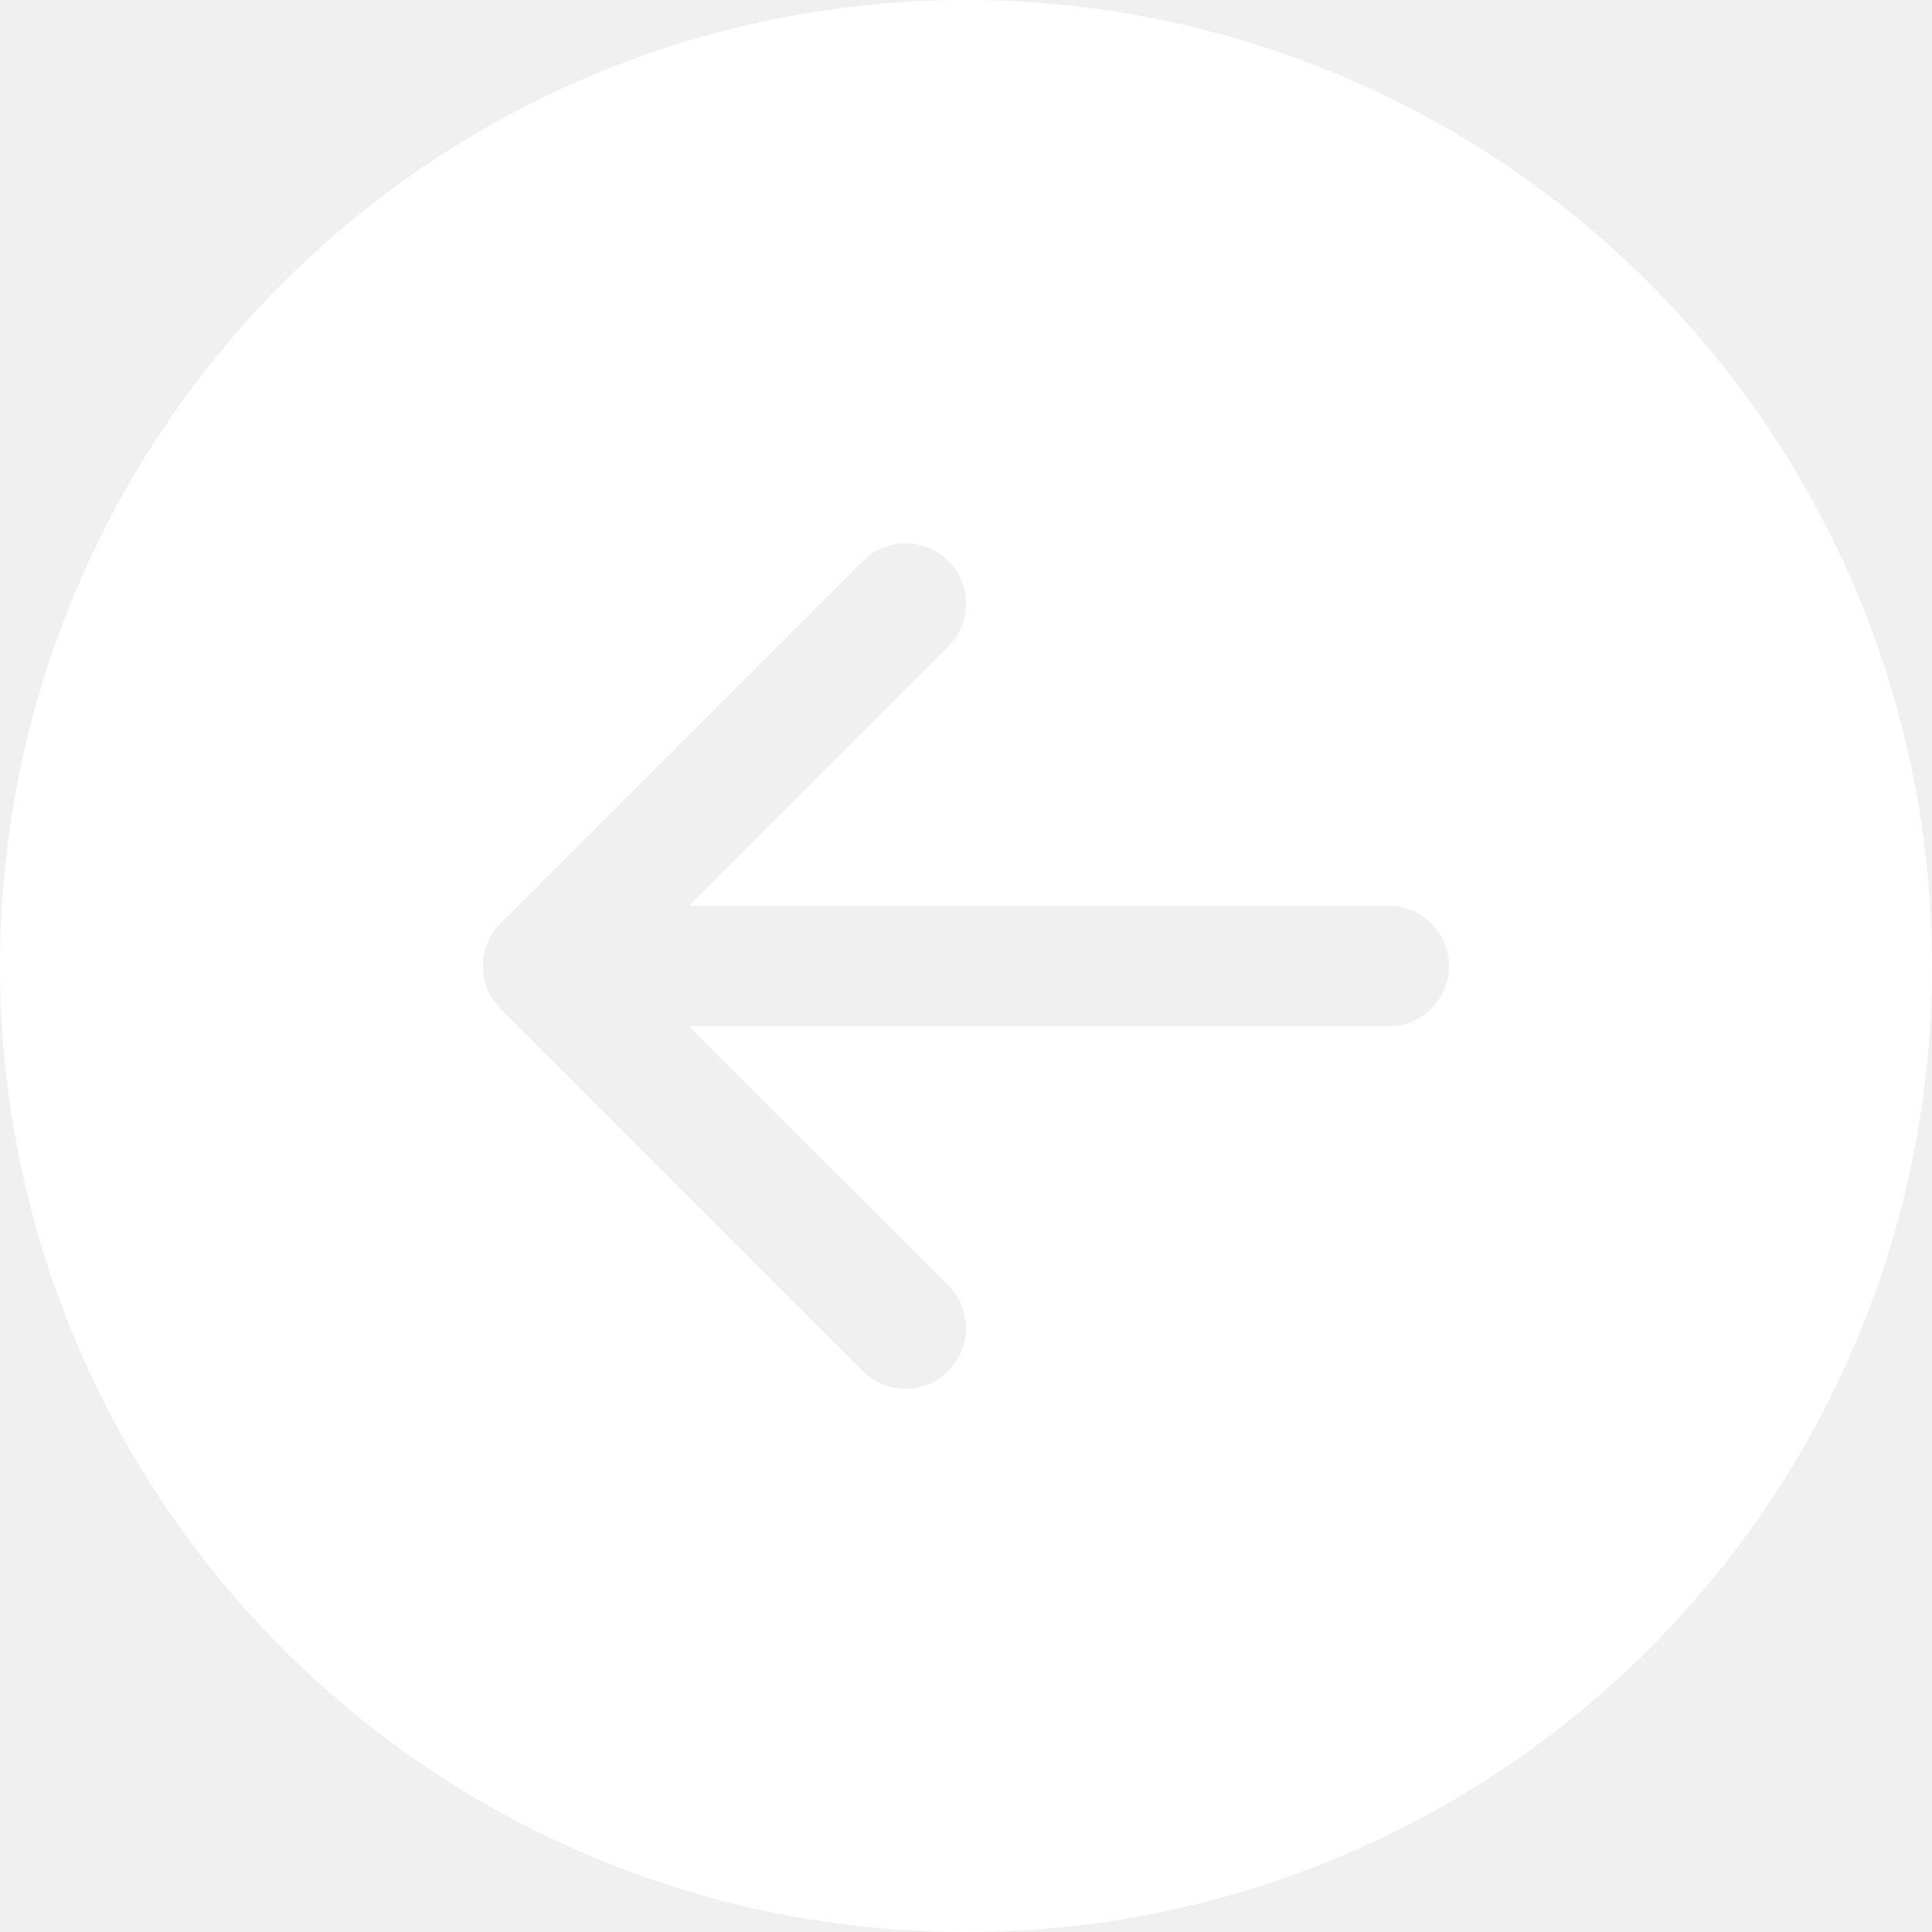
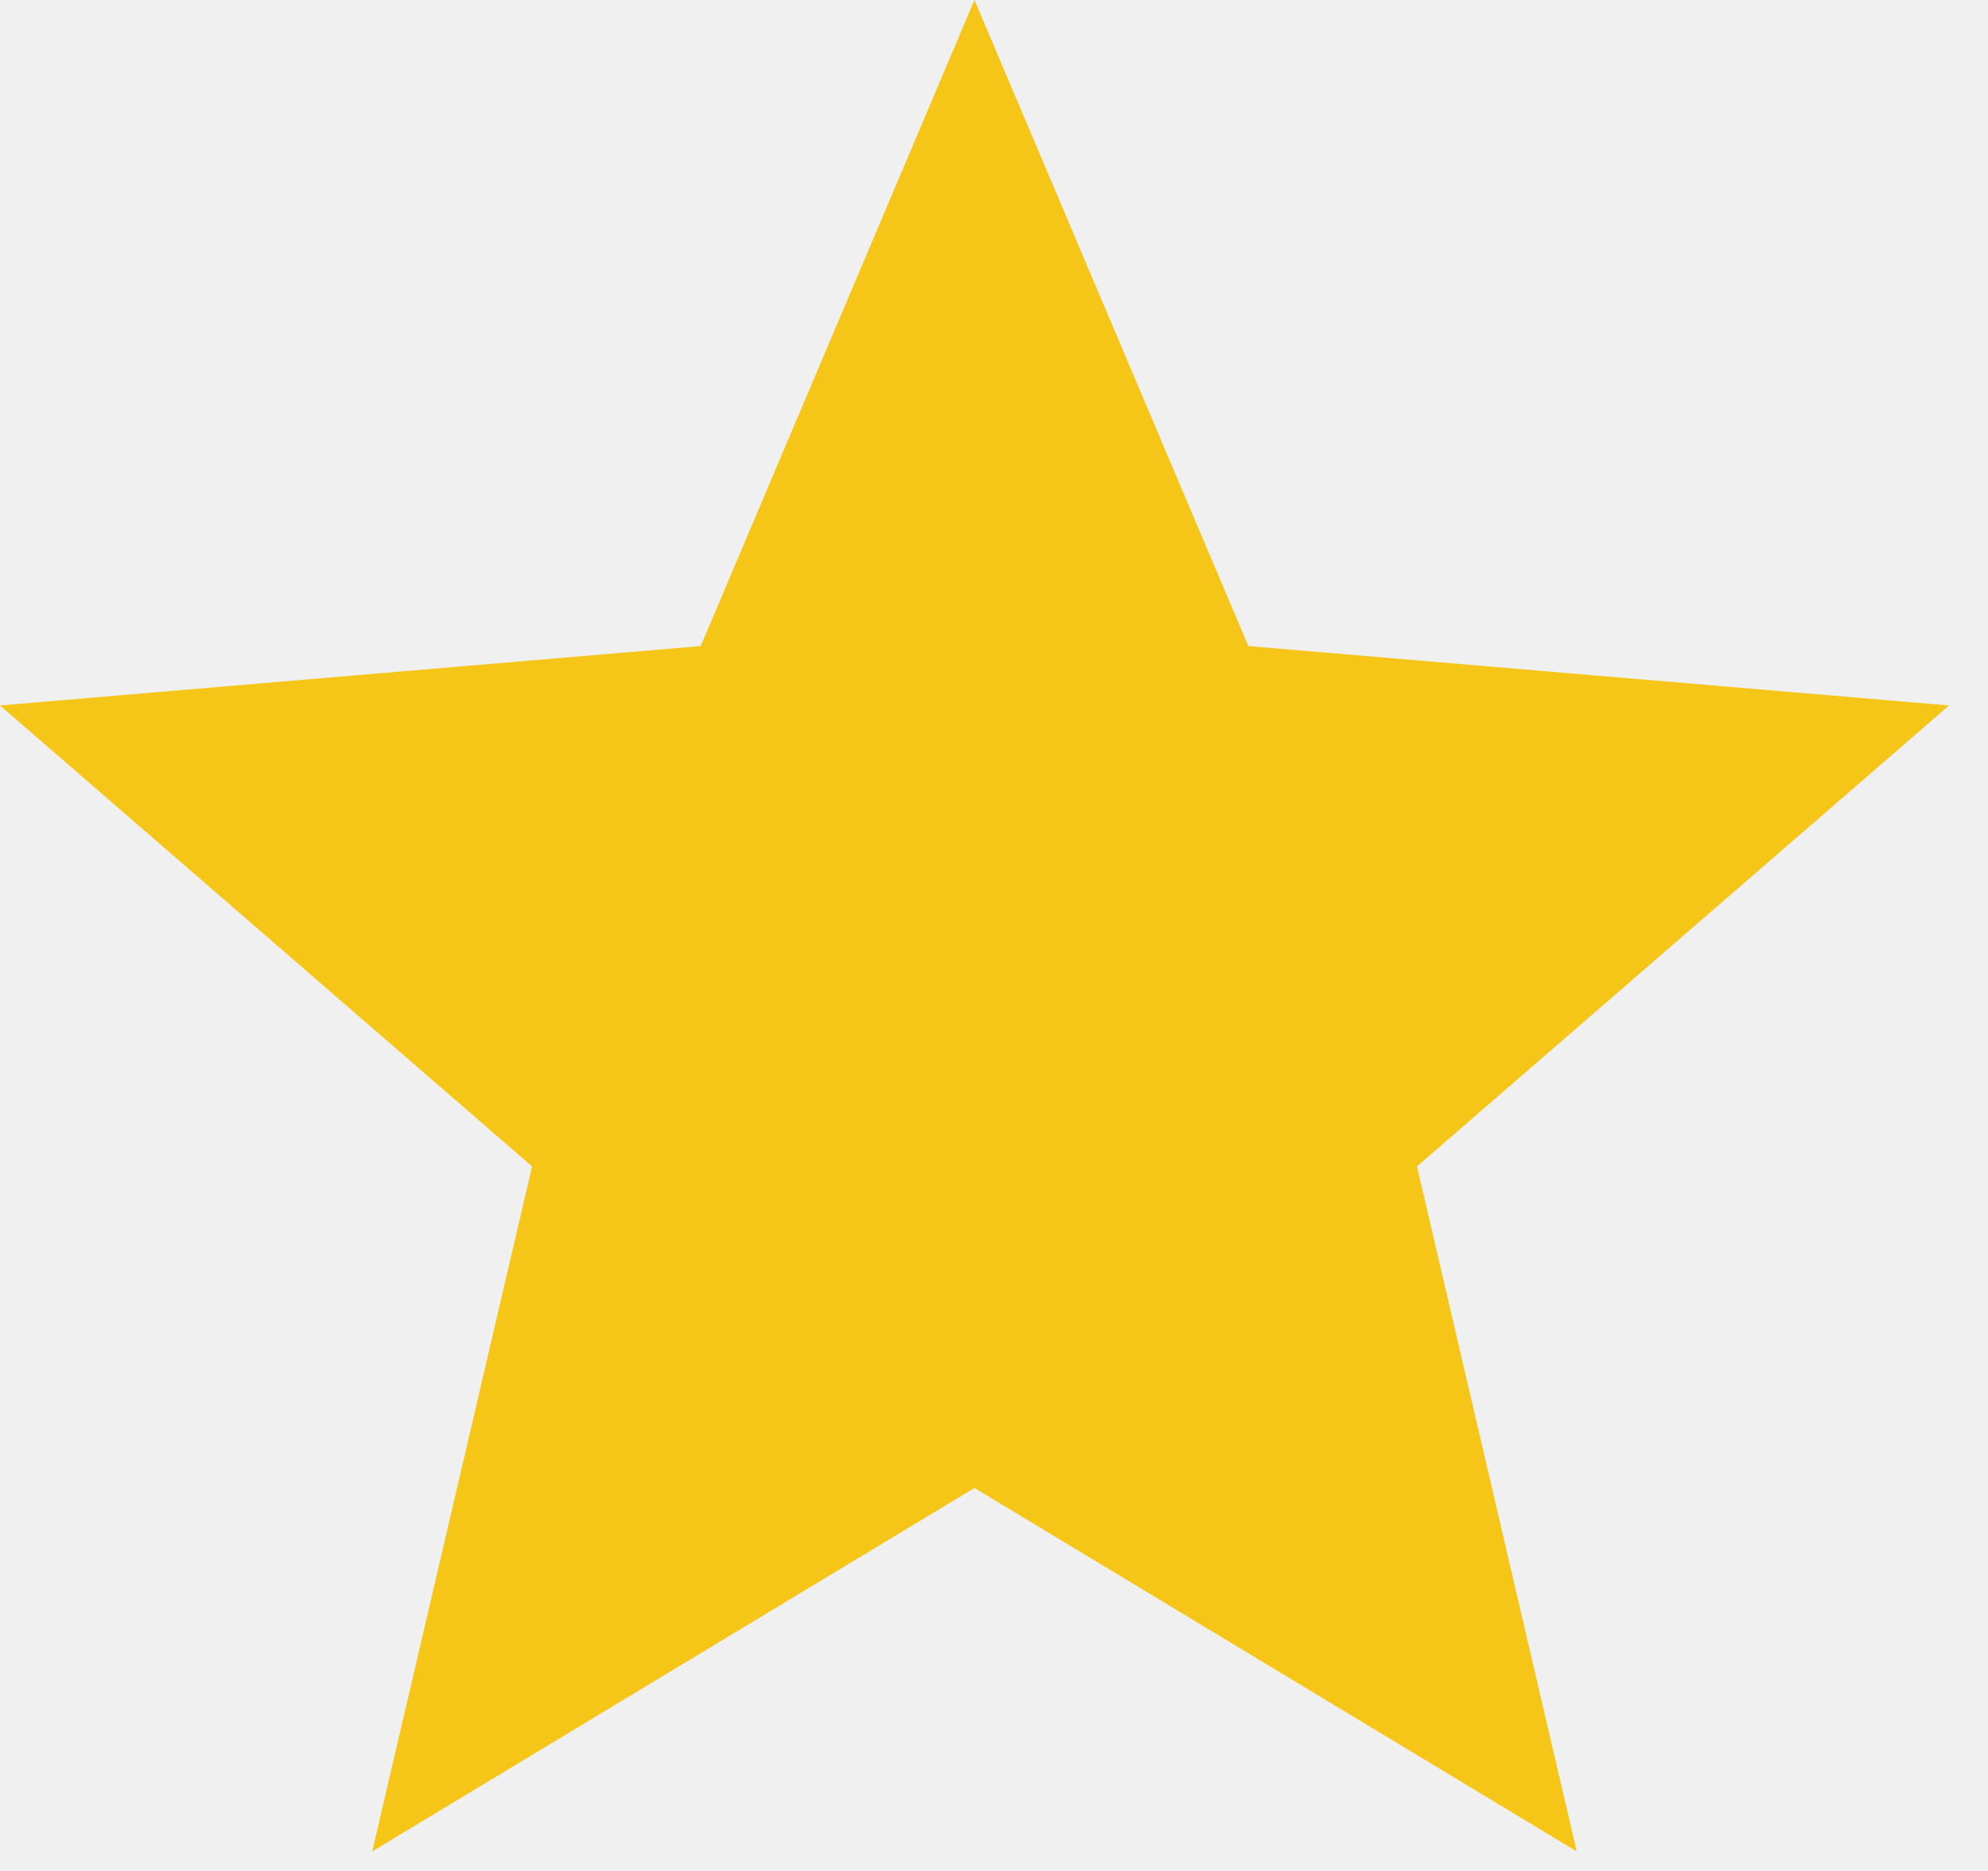
- <svg xmlns="http://www.w3.org/2000/svg" width="24" height="24" viewBox="0 0 24 24" fill="none">
-   <path d="M12 0C8.817 0 5.765 1.264 3.515 3.515C1.264 5.765 0 8.817 0 12C0 15.183 1.264 18.235 3.515 20.485C5.765 22.736 8.817 24 12 24C15.183 24 18.235 22.736 20.485 20.485C22.736 18.235 24 15.183 24 12C24 8.817 22.736 5.765 20.485 3.515C18.235 1.264 15.183 0 12 0V0ZM17.25 11.25C17.449 11.25 17.64 11.329 17.78 11.47C17.921 11.61 18 11.801 18 12C18 12.199 17.921 12.39 17.78 12.53C17.64 12.671 17.449 12.75 17.25 12.75H8.56L11.781 15.969C11.851 16.039 11.906 16.122 11.944 16.213C11.982 16.304 12.001 16.401 12.001 16.5C12.001 16.599 11.982 16.696 11.944 16.787C11.906 16.878 11.851 16.961 11.781 17.031C11.711 17.101 11.629 17.156 11.537 17.194C11.446 17.232 11.349 17.251 11.25 17.251C11.151 17.251 11.054 17.232 10.963 17.194C10.871 17.156 10.789 17.101 10.719 17.031L6.219 12.531C6.149 12.461 6.094 12.379 6.056 12.287C6.018 12.196 5.999 12.099 5.999 12C5.999 11.901 6.018 11.804 6.056 11.713C6.094 11.621 6.149 11.539 6.219 11.469L10.719 6.969C10.86 6.828 11.051 6.749 11.25 6.749C11.449 6.749 11.64 6.828 11.781 6.969C11.922 7.11 12.001 7.301 12.001 7.5C12.001 7.699 11.922 7.89 11.781 8.031L8.56 11.25H17.25Z" fill="white" />
+ <svg xmlns="http://www.w3.org/2000/svg" width="17" height="16" viewBox="0 0 17 16" fill="none">
+   <path d="M8.333 12.725L13.483 15.833L12.117 9.975L16.667 6.033L10.675 5.525L8.333 0L5.992 5.525L0 6.033L4.55 9.975L3.183 15.833L8.333 12.725Z" fill="#F5C518" />
</svg>
